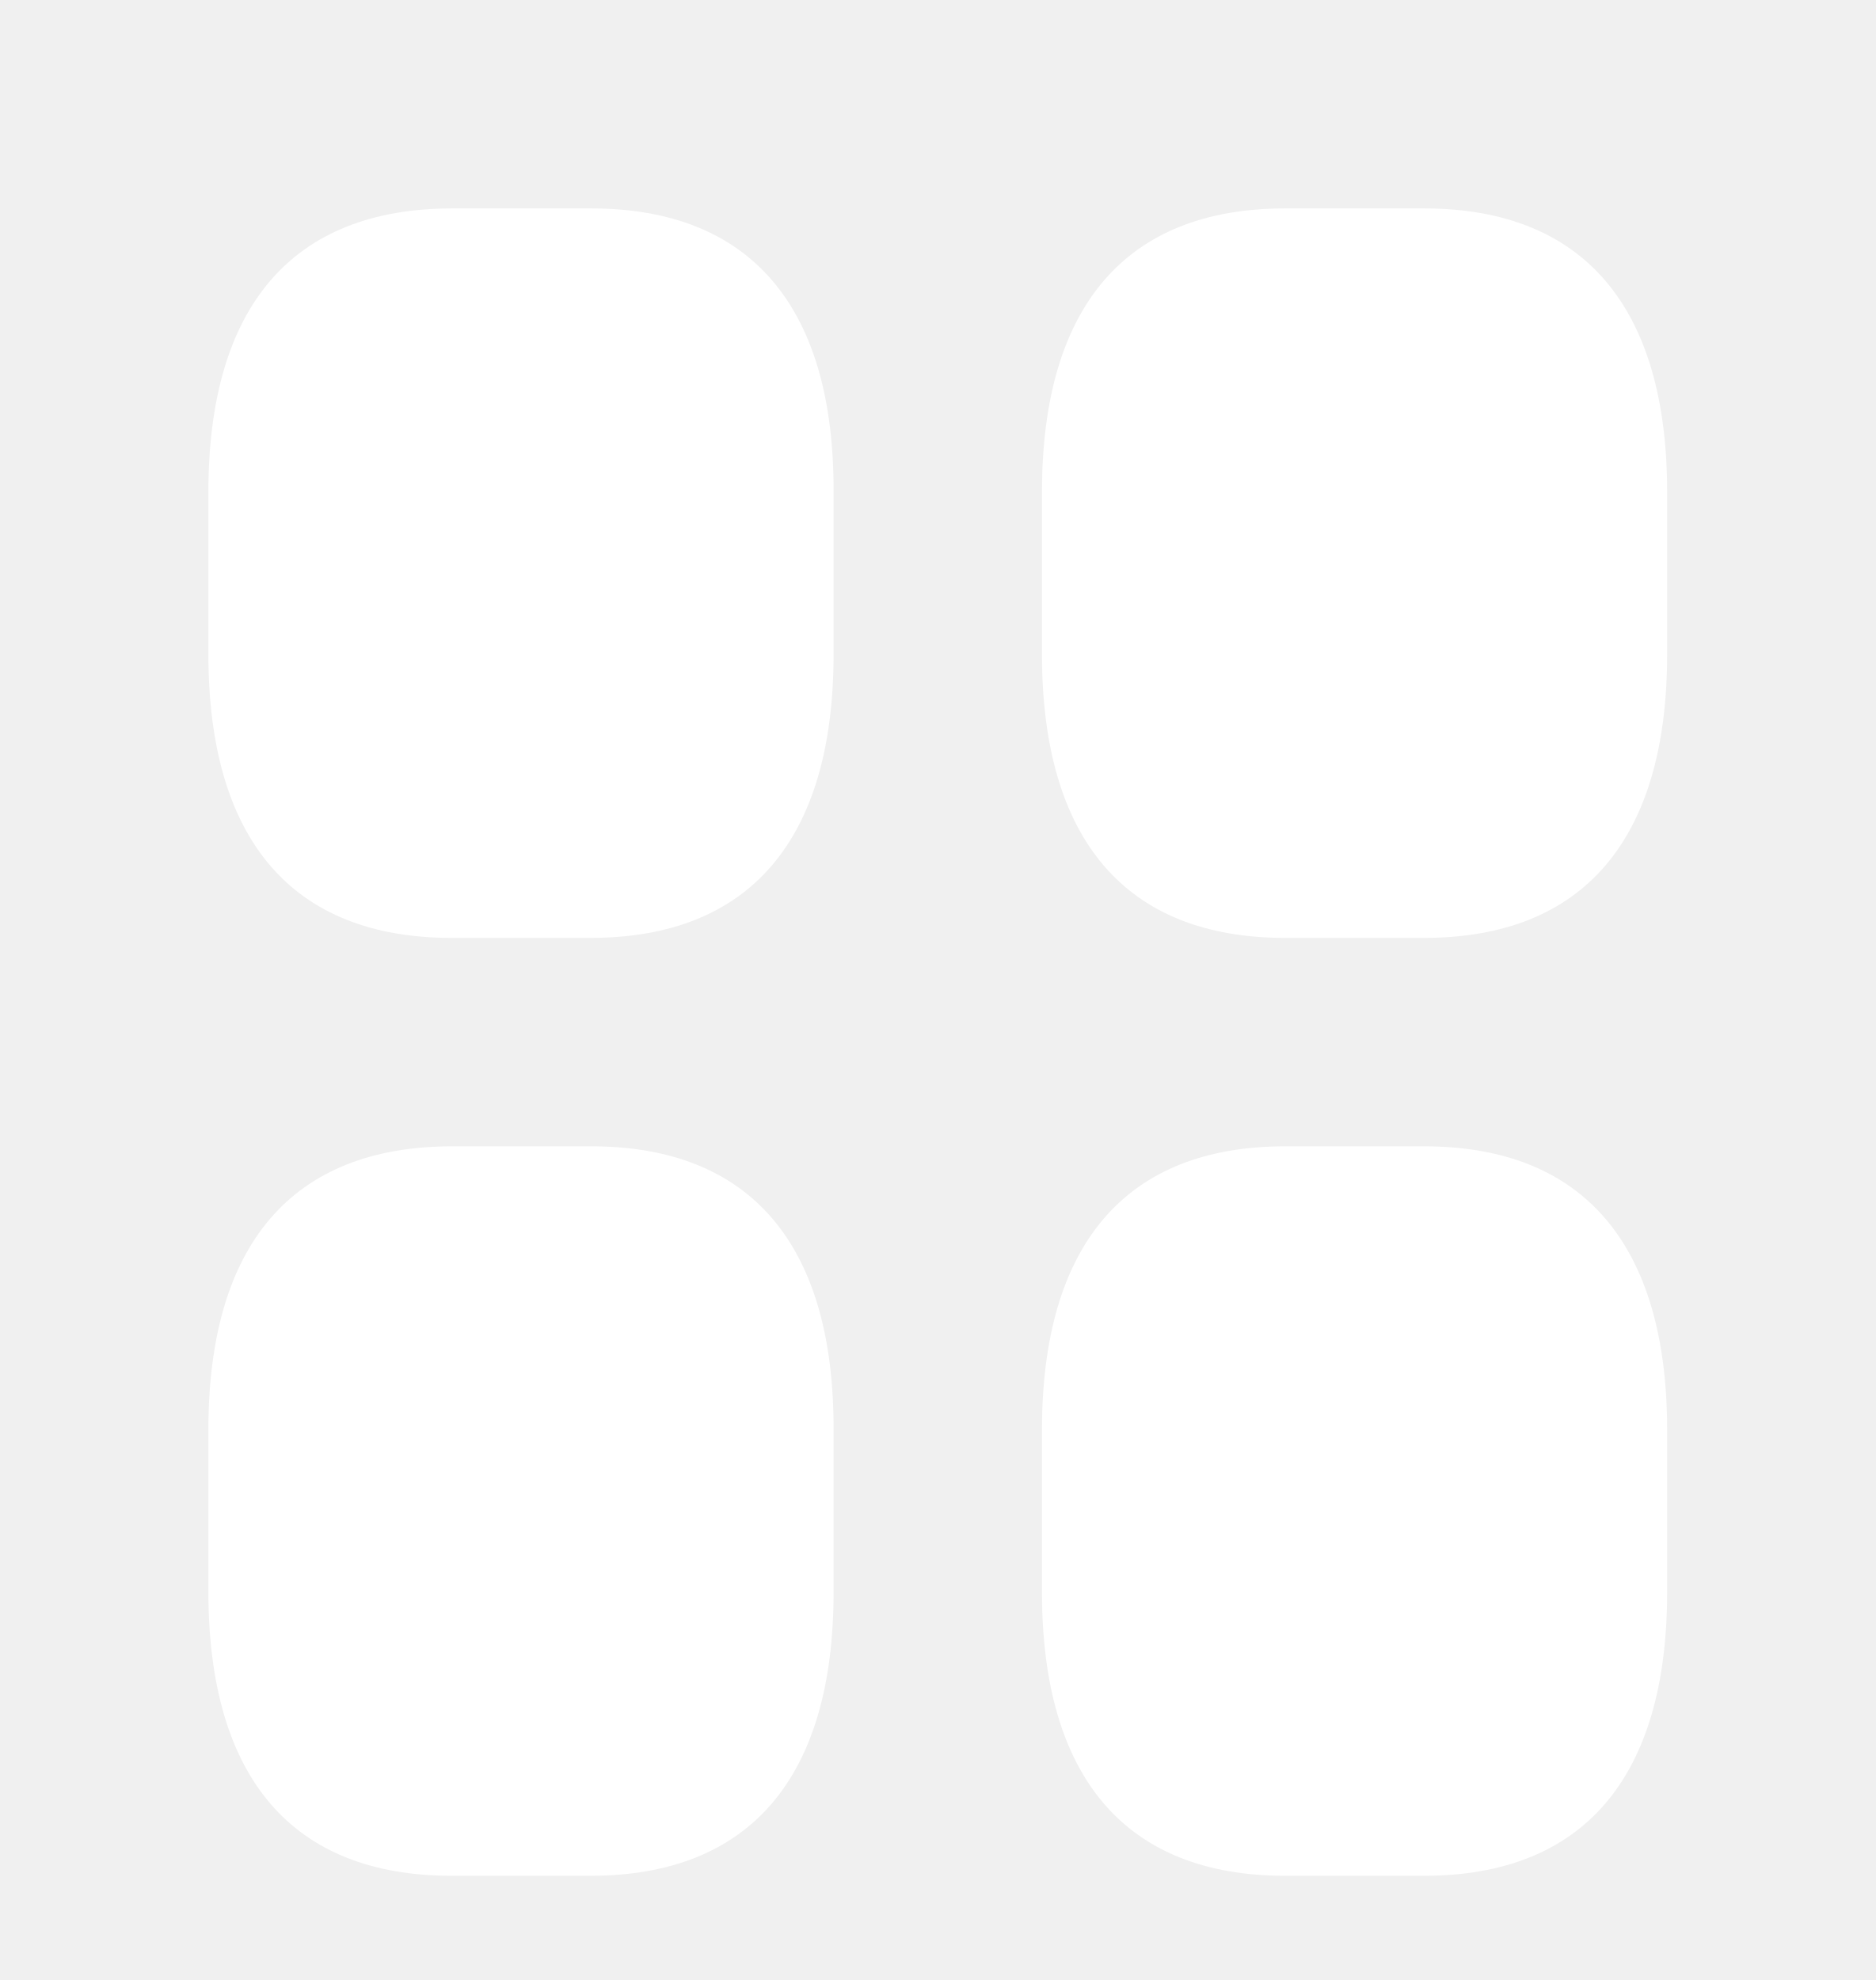
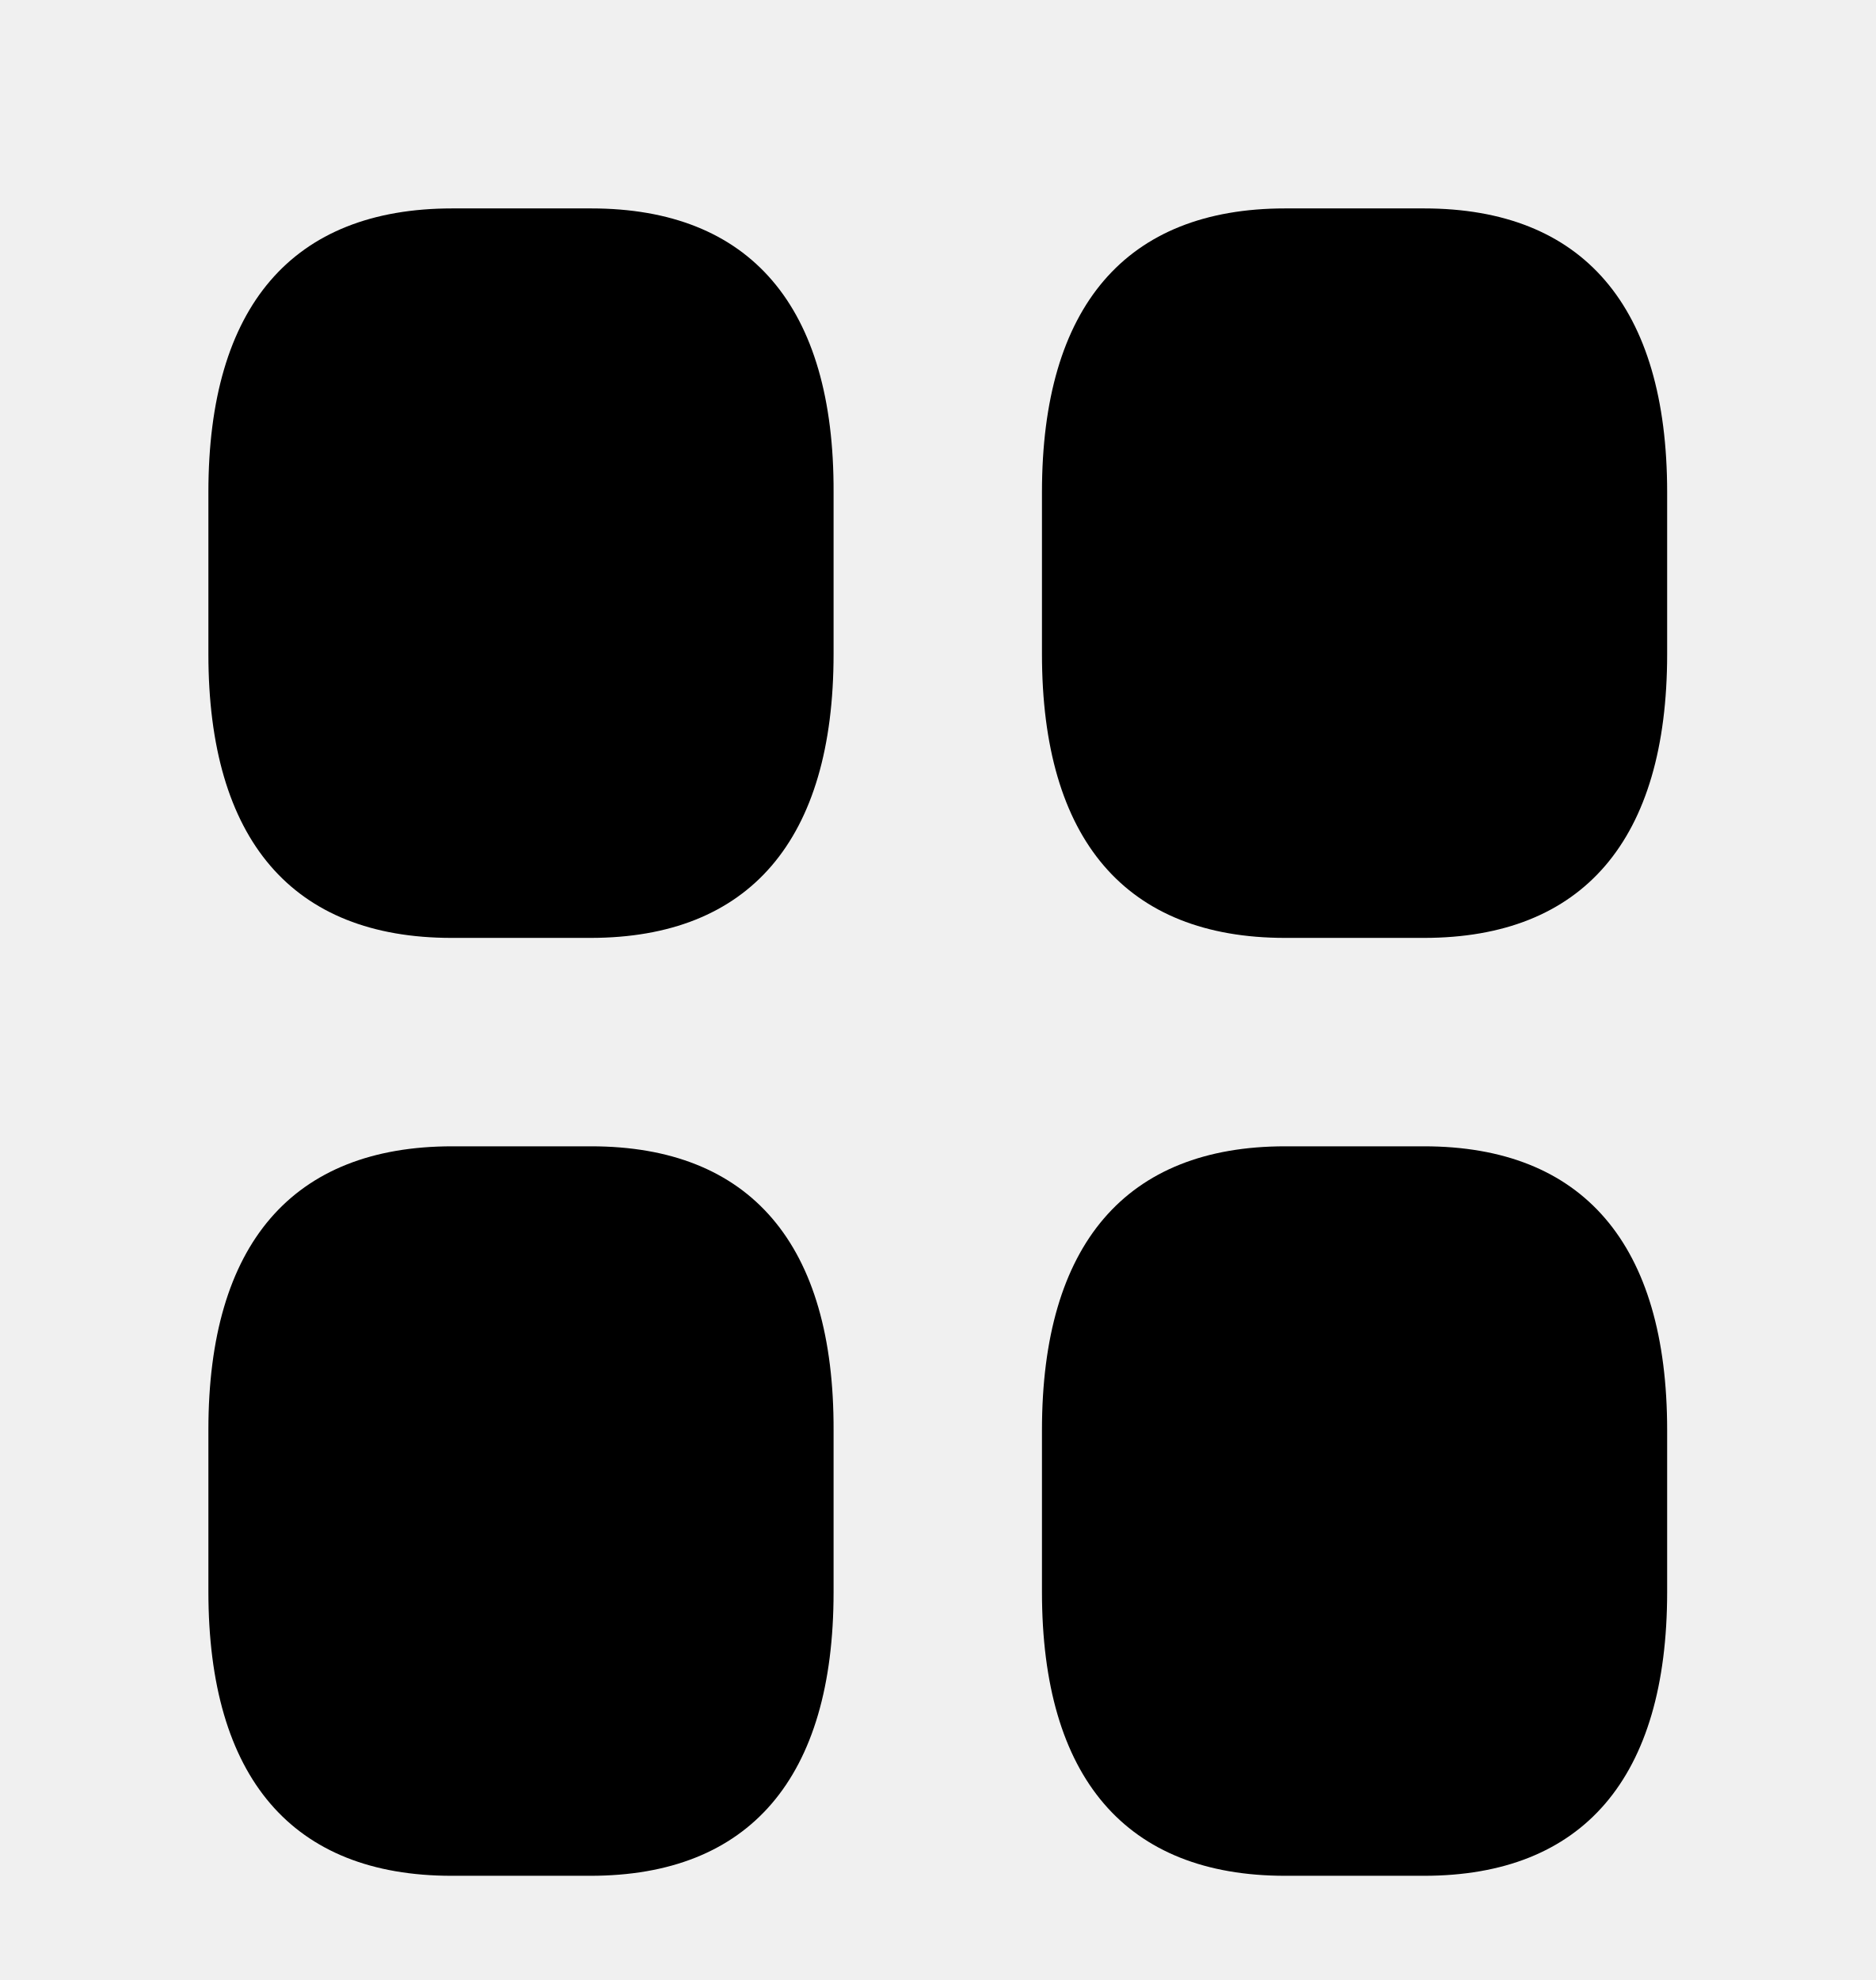
<svg xmlns="http://www.w3.org/2000/svg" width="18" height="19" fill="none" viewBox="0 0 18 19">
-   <path fill="#fff" d="M5.673 2H4.341C2.806 2 2 2.94 2 4.723V6.277C2 8.06 2.806 9 4.334 9H5.666C7.194 9 8 8.06 8 6.277V4.723C8.007 2.94 7.201 2 5.673 2Z" />
-   <path fill="#fff" d="M13.666 2H12.334C10.806 2 10 2.94 10 4.723V6.277C10 8.06 10.806 9 12.334 9H13.666C15.194 9 16 8.06 16 6.277V4.723C16 2.94 15.194 2 13.666 2Z" />
-   <path fill="#fff" d="M13.666 11H12.334C10.806 11 10 11.94 10 13.723V15.277C10 17.06 10.806 18 12.334 18H13.666C15.194 18 16 17.06 16 15.277V13.723C16 11.94 15.194 11 13.666 11Z" />
-   <path fill="#fff" d="M5.673 11H4.341C2.806 11 2 11.939 2 13.72V15.272C2 17.061 2.806 18 4.334 18H5.666C7.194 18 8 17.061 8 15.28V13.728C8.007 11.939 7.201 11 5.673 11Z" />
+   <path fill="currentColor" d="M5.673 2H4.341C2.806 2 2 2.94 2 4.723V6.277C2 8.06 2.806 9 4.334 9H5.666C7.194 9 8 8.06 8 6.277V4.723C8.007 2.94 7.201 2 5.673 2Z" />
+   <path fill="currentColor" d="M13.666 2H12.334C10.806 2 10 2.94 10 4.723V6.277C10 8.06 10.806 9 12.334 9H13.666C15.194 9 16 8.06 16 6.277V4.723C16 2.94 15.194 2 13.666 2Z" />
+   <path fill="currentColor" d="M13.666 11H12.334C10.806 11 10 11.94 10 13.723V15.277C10 17.06 10.806 18 12.334 18H13.666C15.194 18 16 17.06 16 15.277V13.723C16 11.94 15.194 11 13.666 11Z" />
+   <path fill="currentColor" d="M5.673 11H4.341C2.806 11 2 11.939 2 13.72V15.272C2 17.061 2.806 18 4.334 18H5.666C7.194 18 8 17.061 8 15.28V13.728C8.007 11.939 7.201 11 5.673 11Z" />
</svg>
